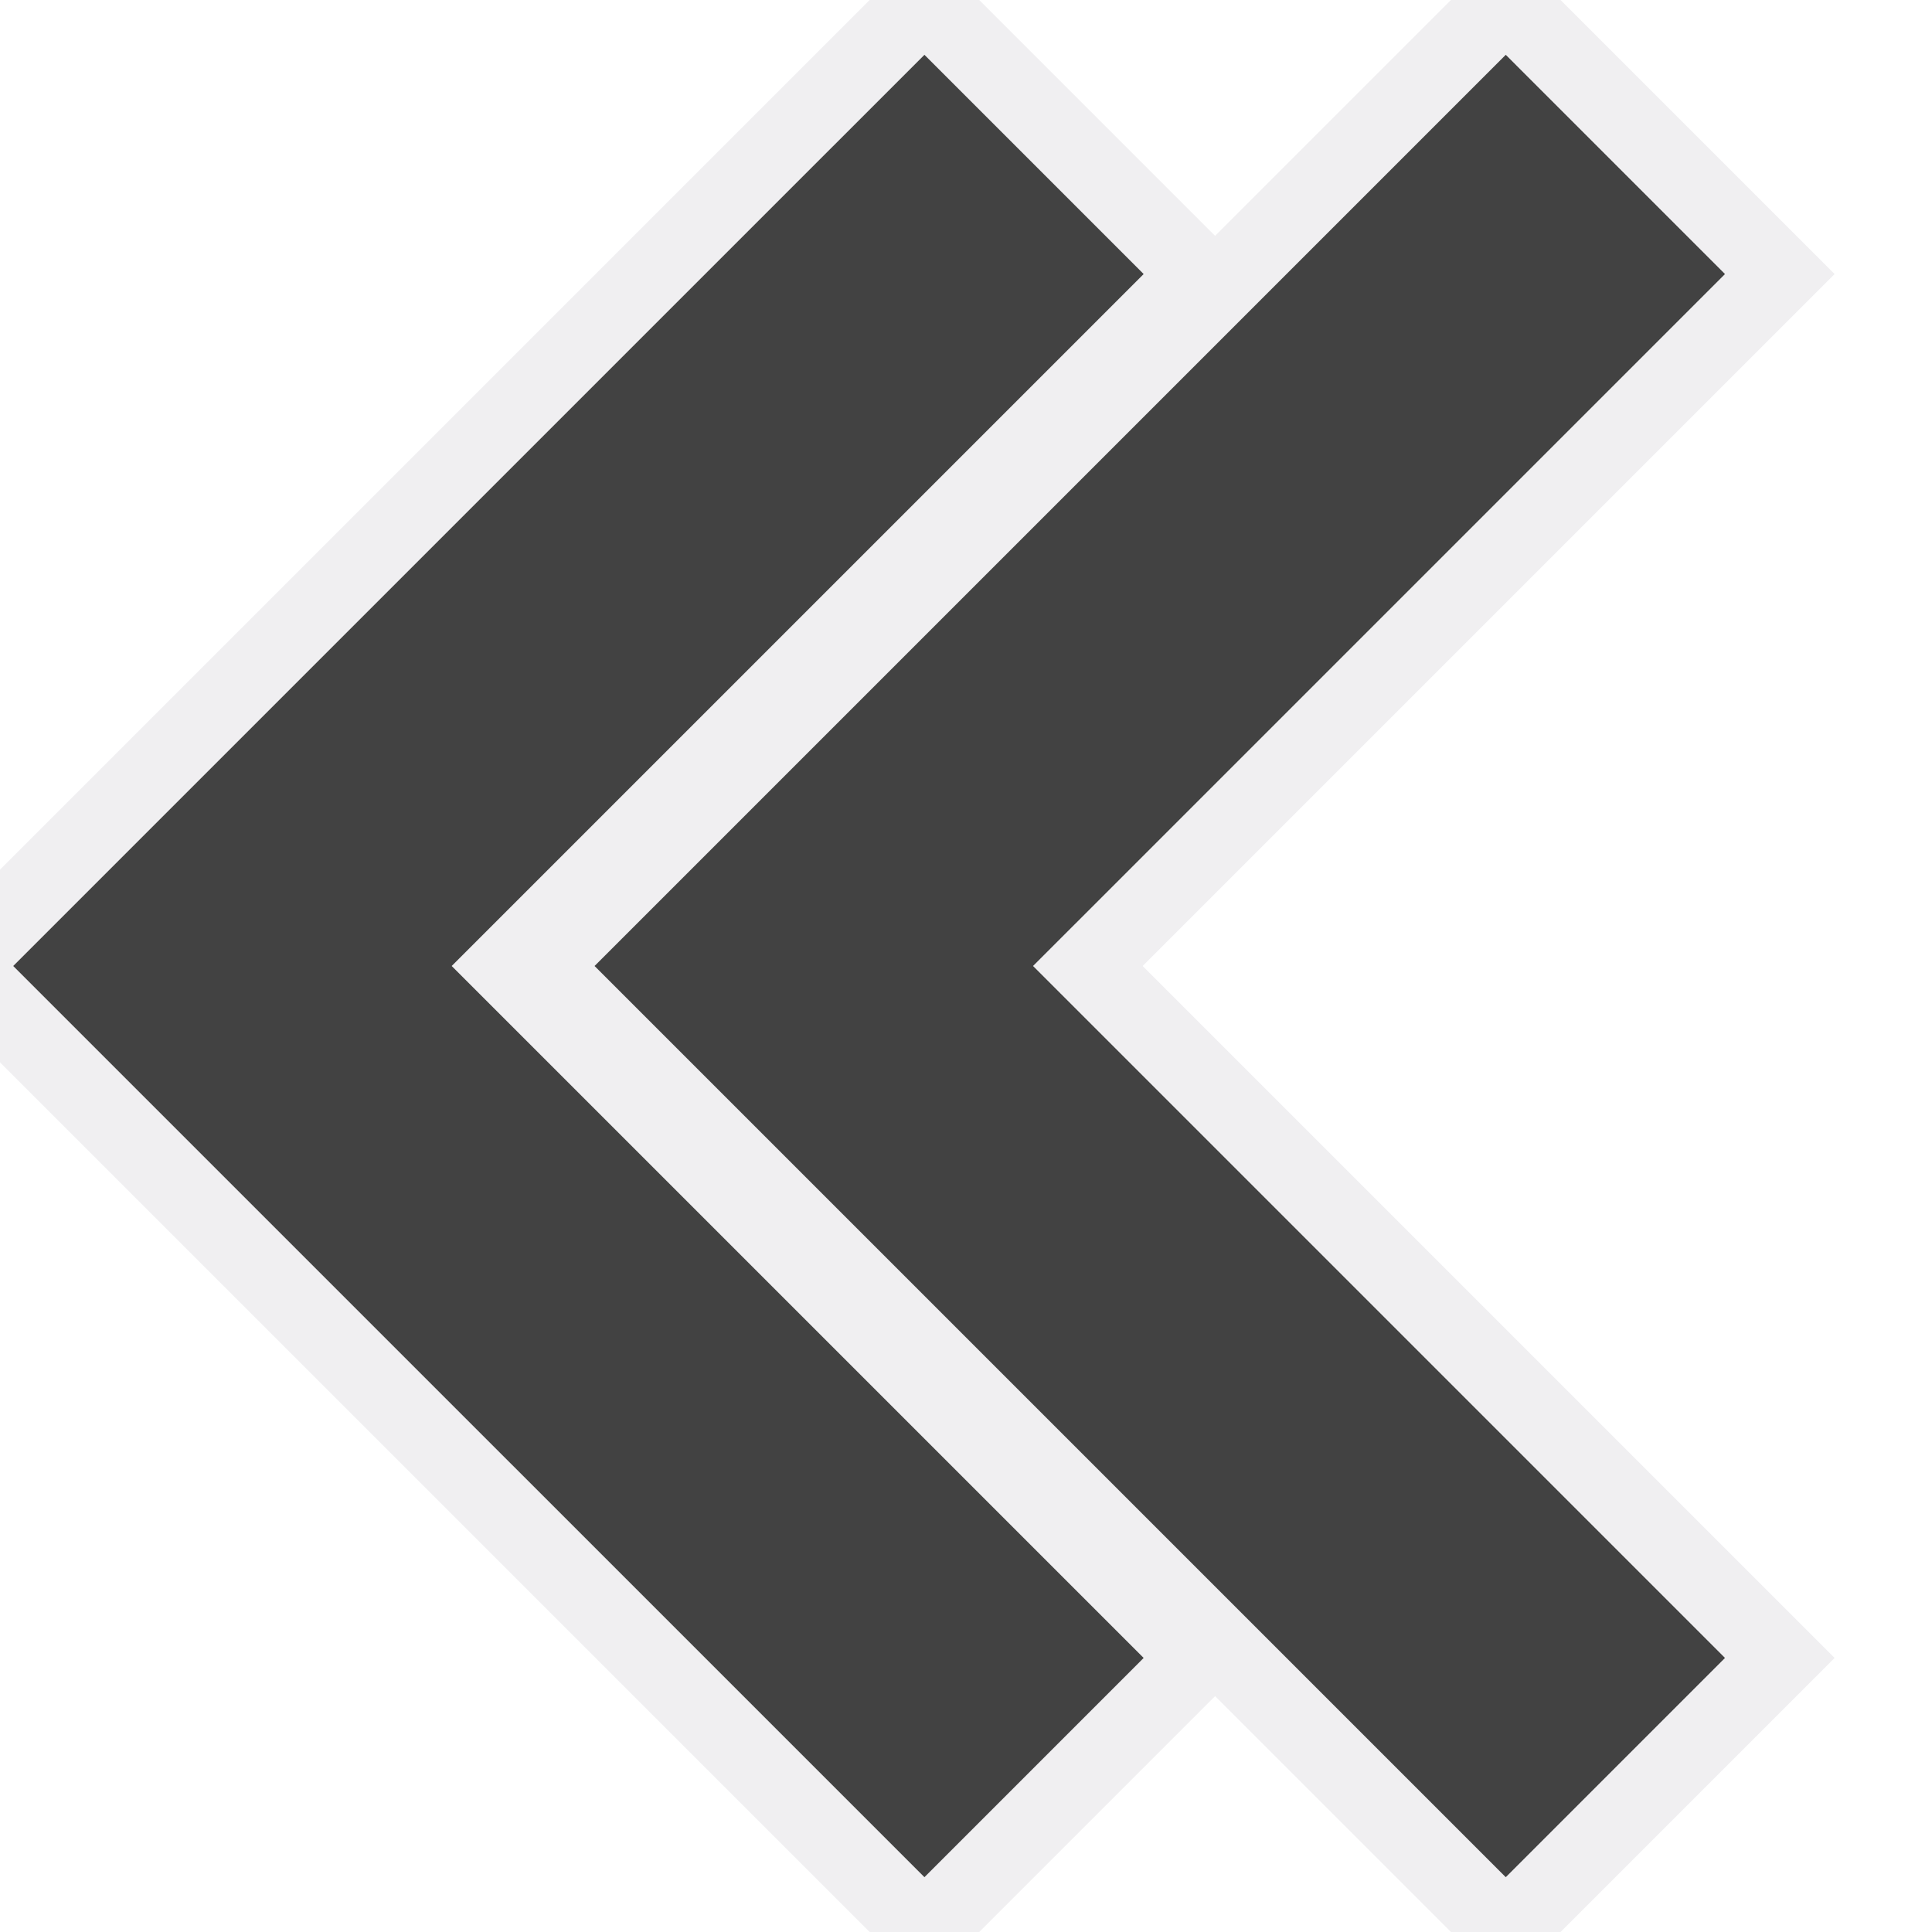
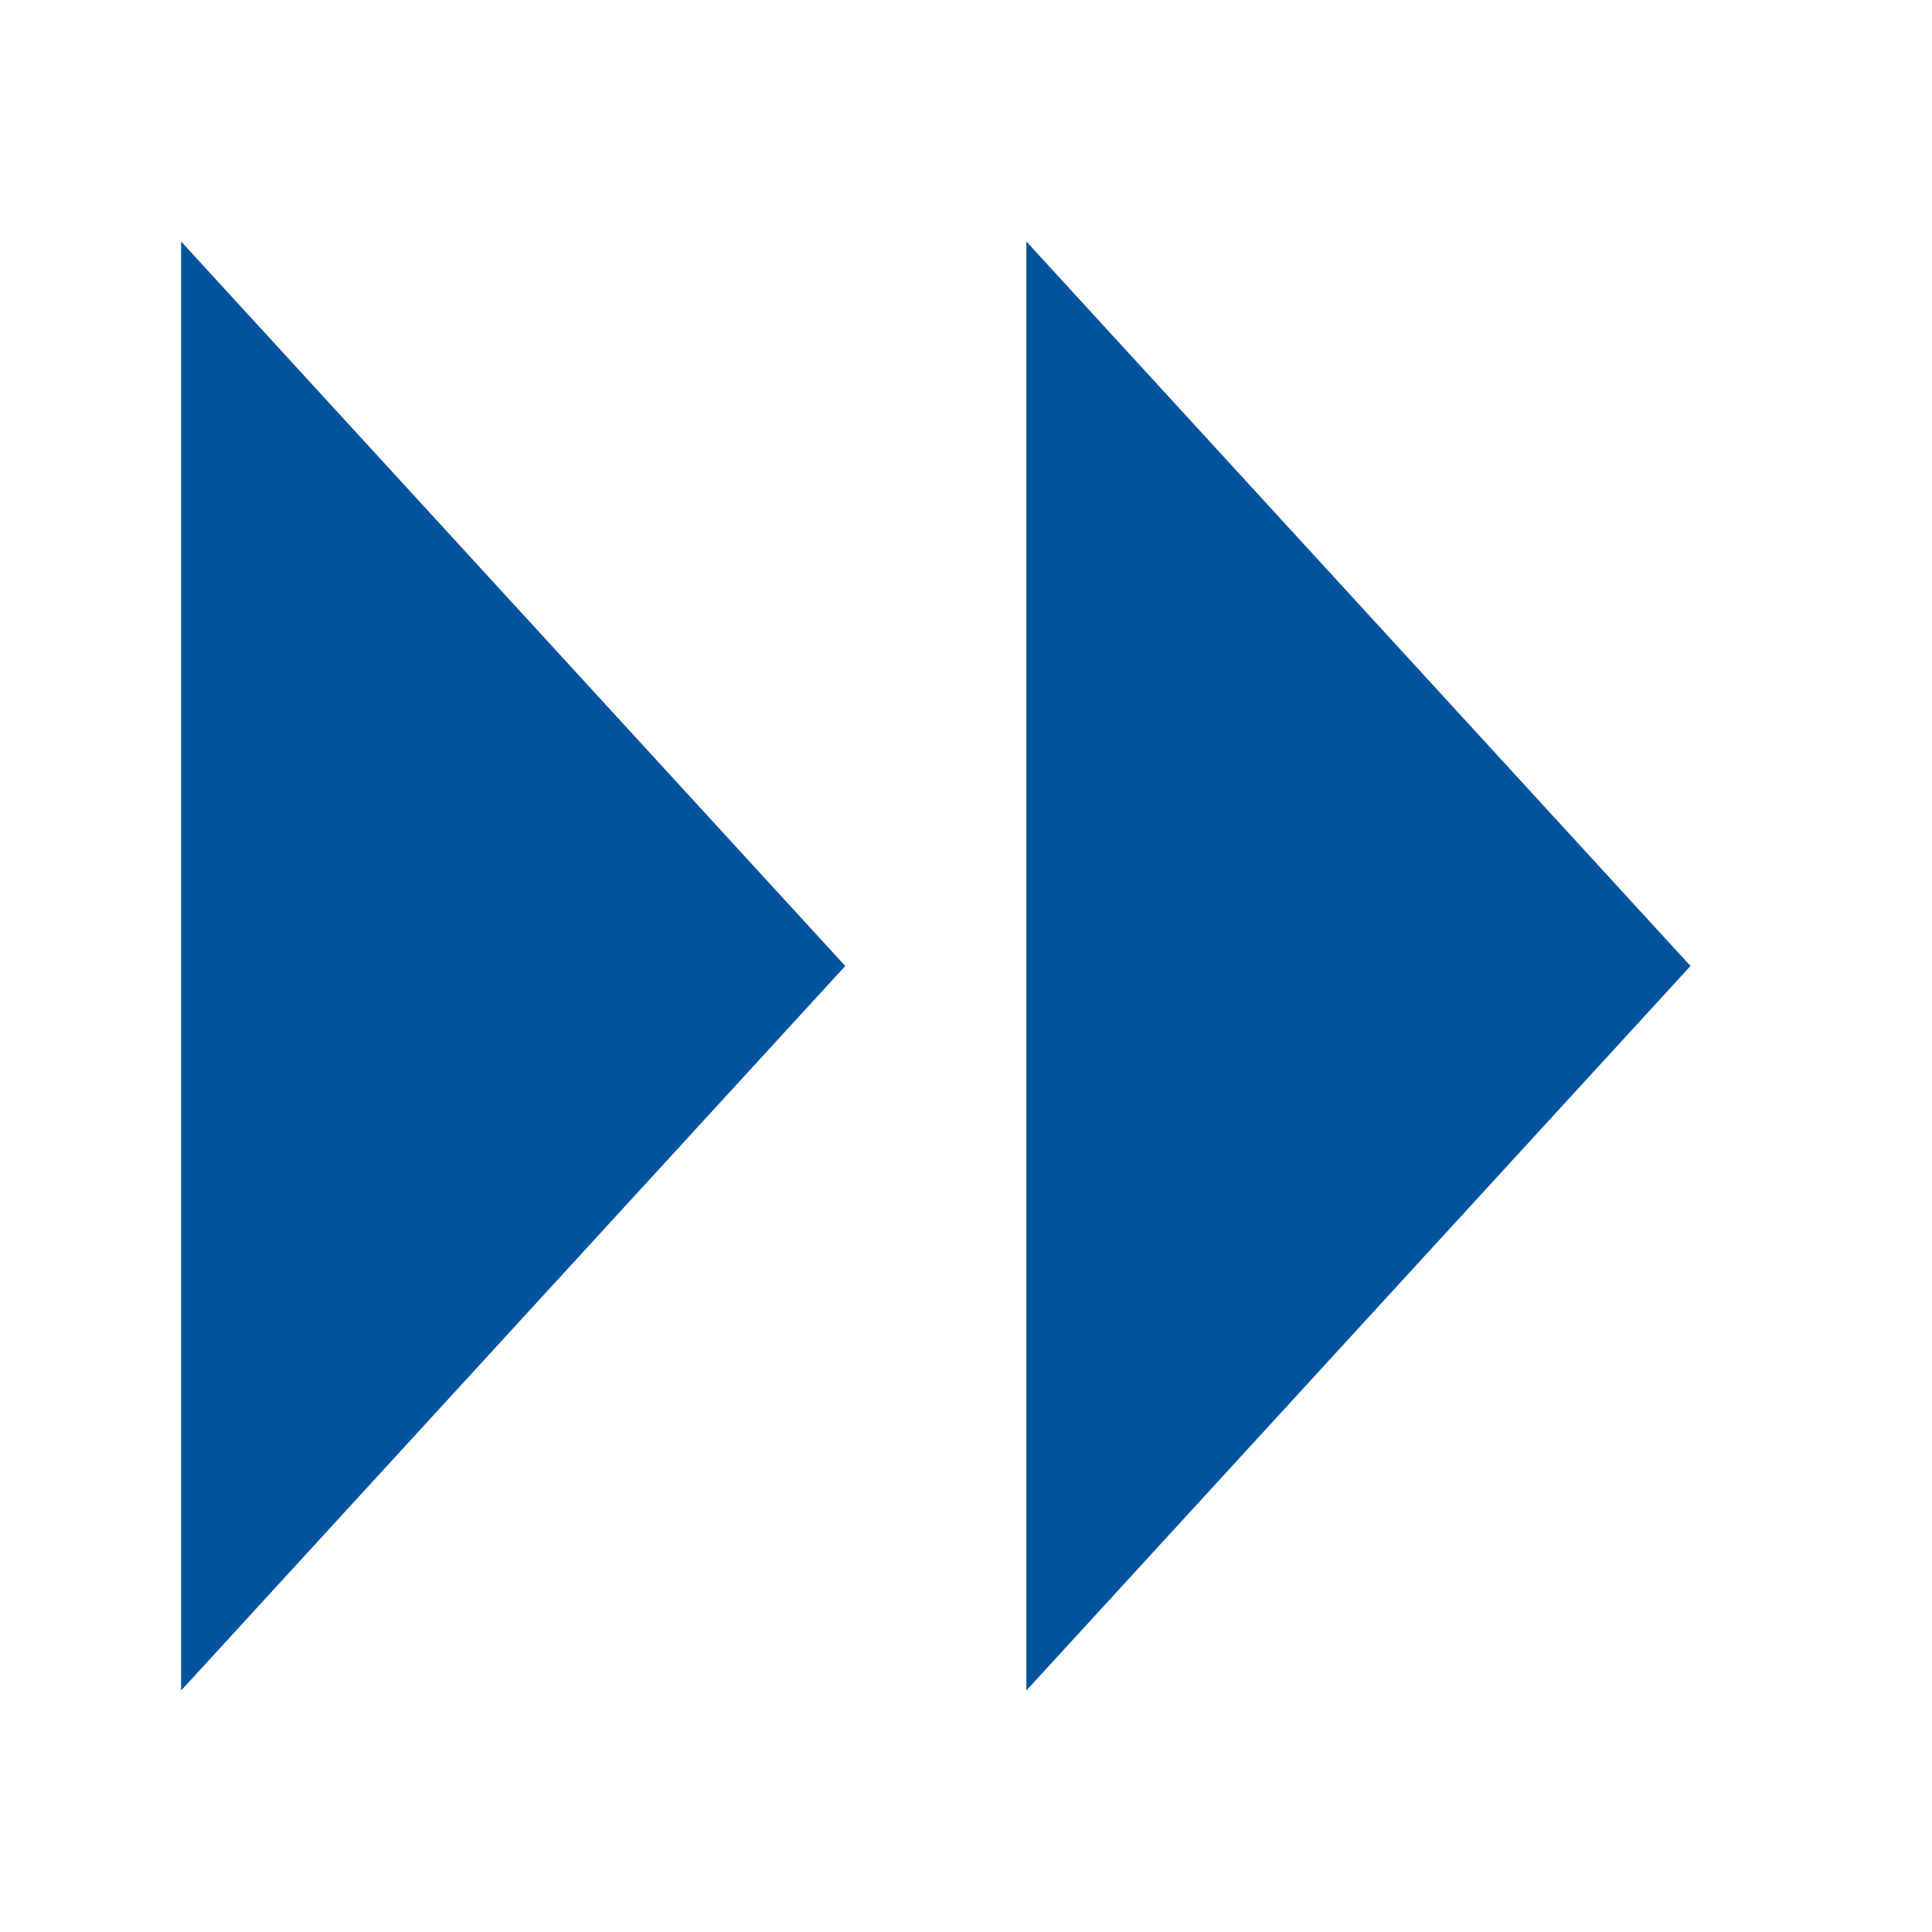
- <svg xmlns="http://www.w3.org/2000/svg" fill="#424242" stroke="#f0eff1" stroke-width="8" stroke-linejoin="miter" version="1.1" id="Capa_1" width="800px" height="800px" viewBox="0 0 199.404 199.404" xml:space="preserve">
-   <g>
-     <polygon points="95.412,0 -4.291,99.702 95.412,199.404 123.695,171.119 52.277,99.702 123.695,28.285" />
-     <polygon points="155.412,0 55.709,99.702 155.412,199.404 183.695,171.119 112.277,99.702 183.695,28.285" />
-   </g>
+ <svg xmlns="http://www.w3.org/2000/svg" viewBox="0 0 16 16">
+   <style>.icon-canvas-transparent{opacity:0;fill:#f6f6f6}.icon-vs-action-blue{fill:#00539c}</style>
+   <path class="icon-canvas-transparent" d="M16 0v16H0V0h16z" id="canvas" />
+   <path class="icon-vs-action-blue" d="M1.5 2L7 8l-5.5 6zM8.5 2L14 8l-5.5 6z" id="glyph" />
</svg>
